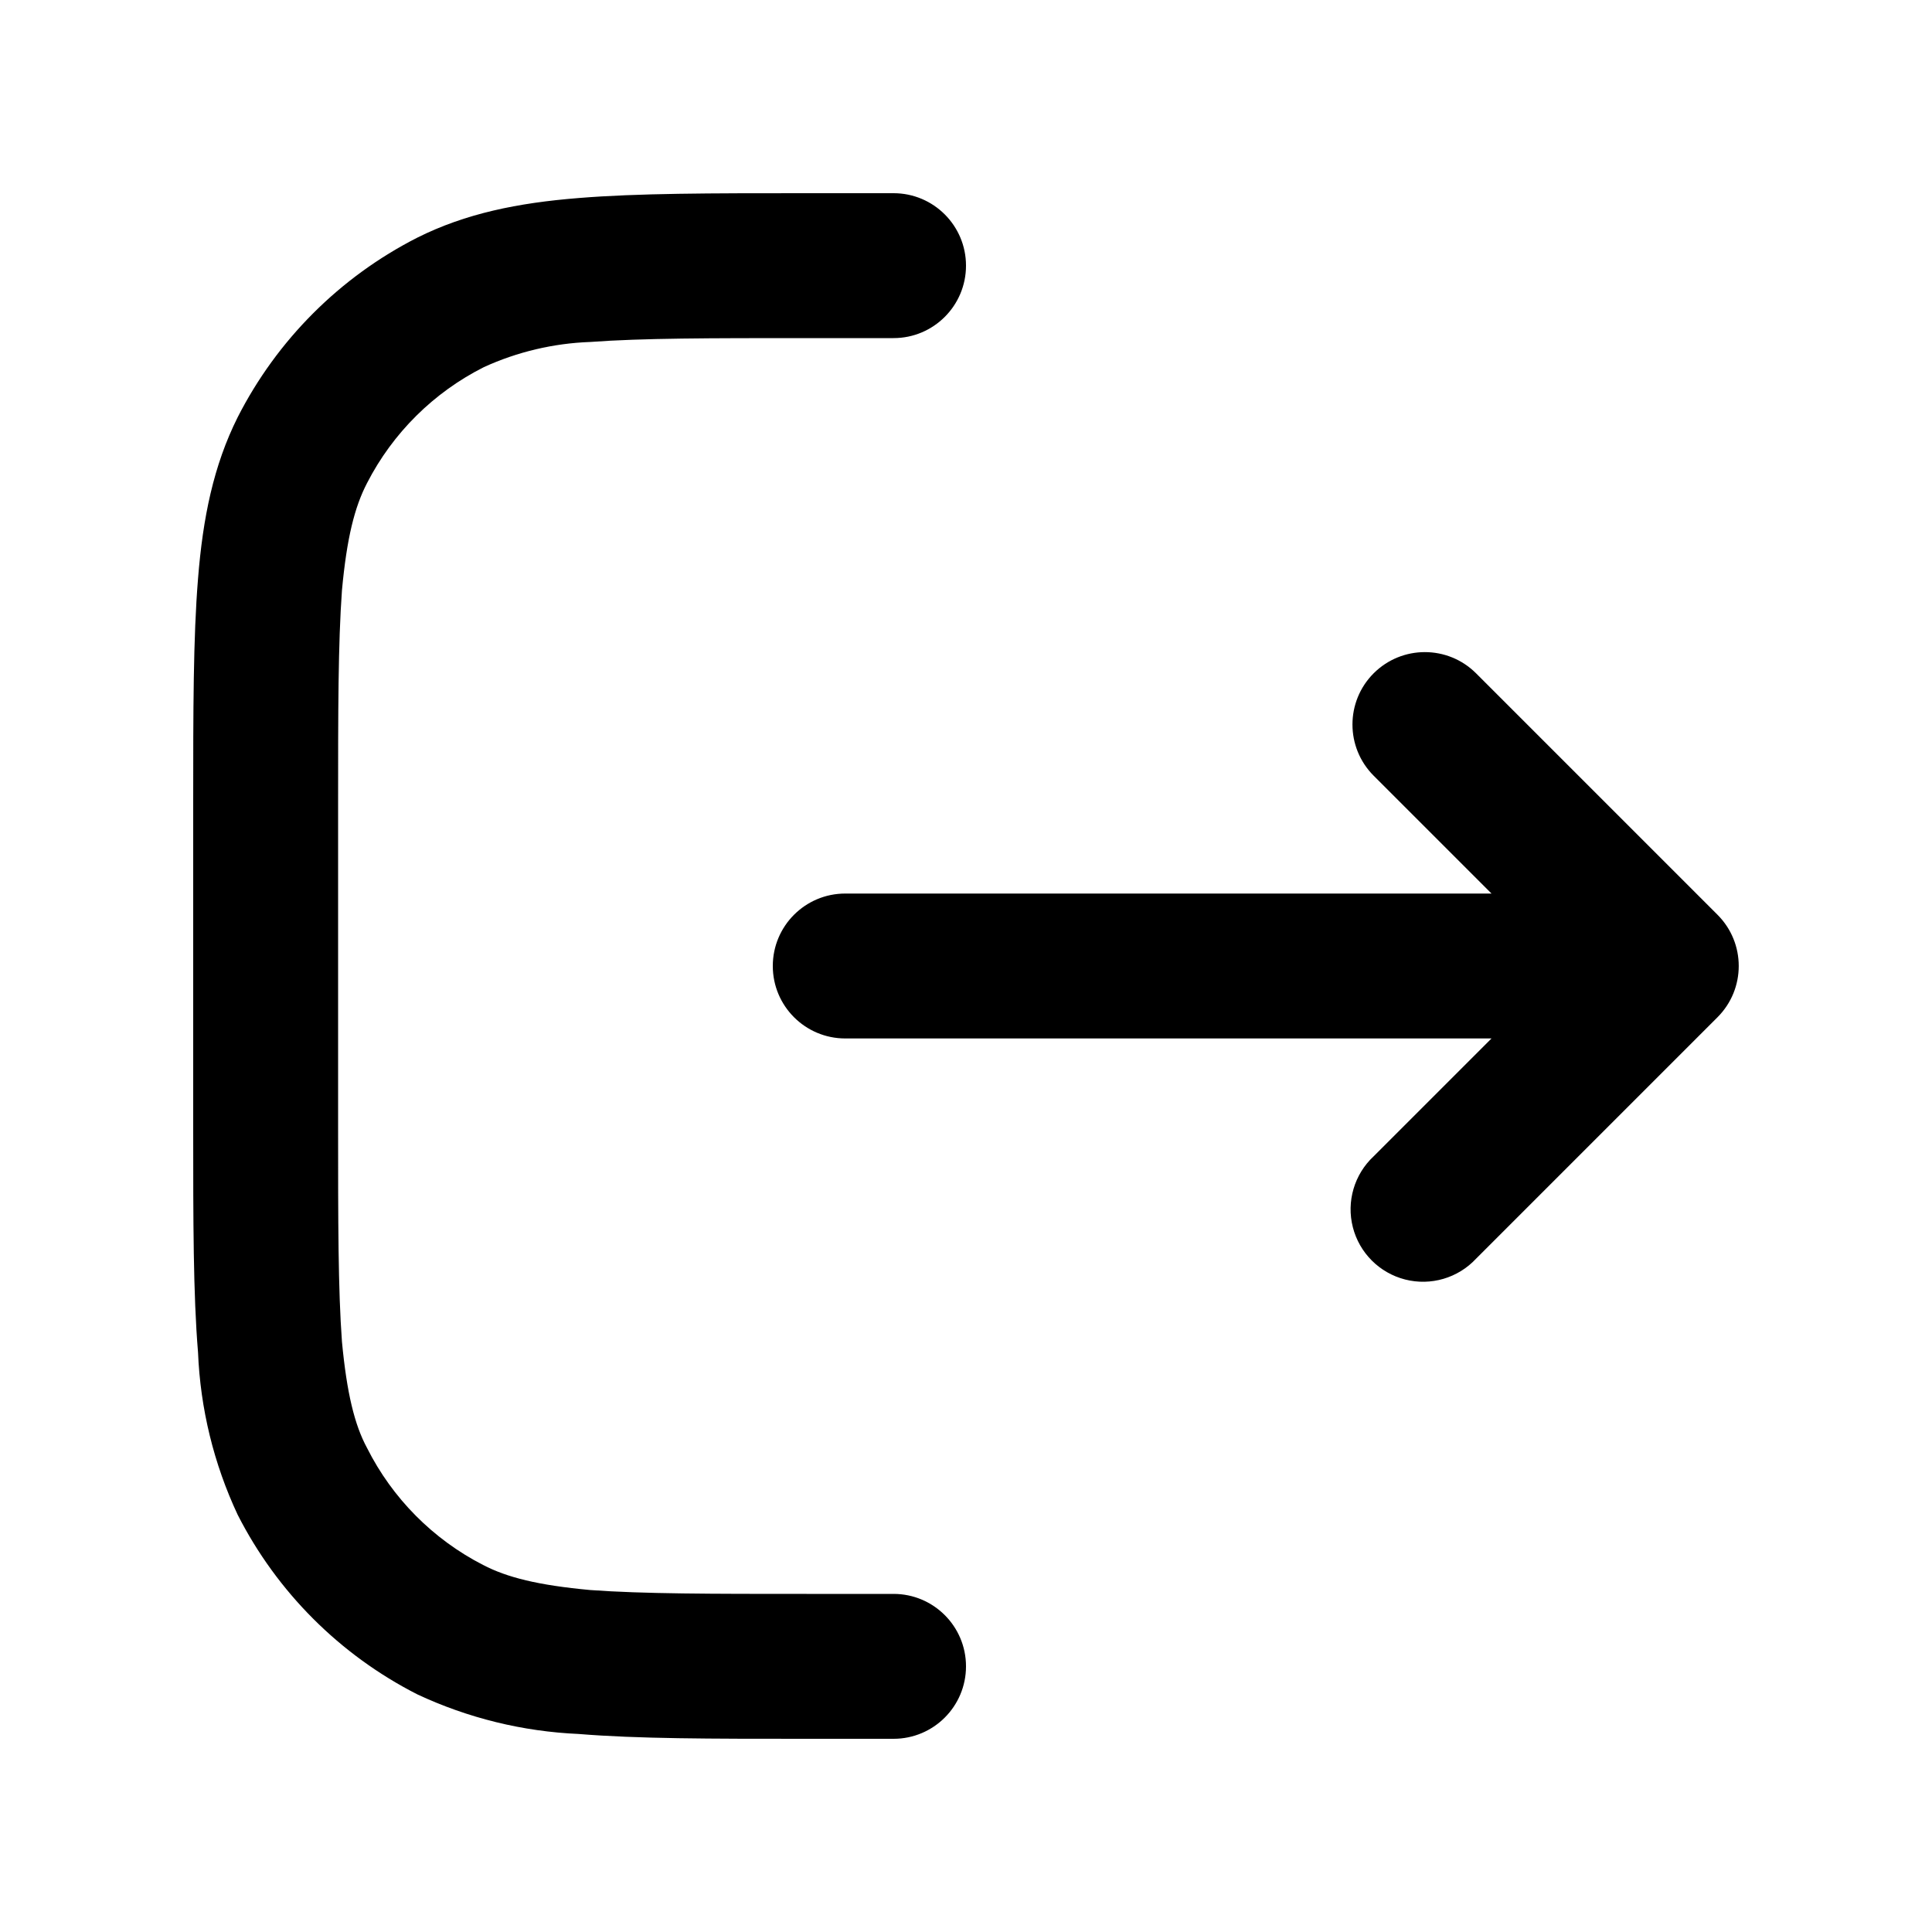
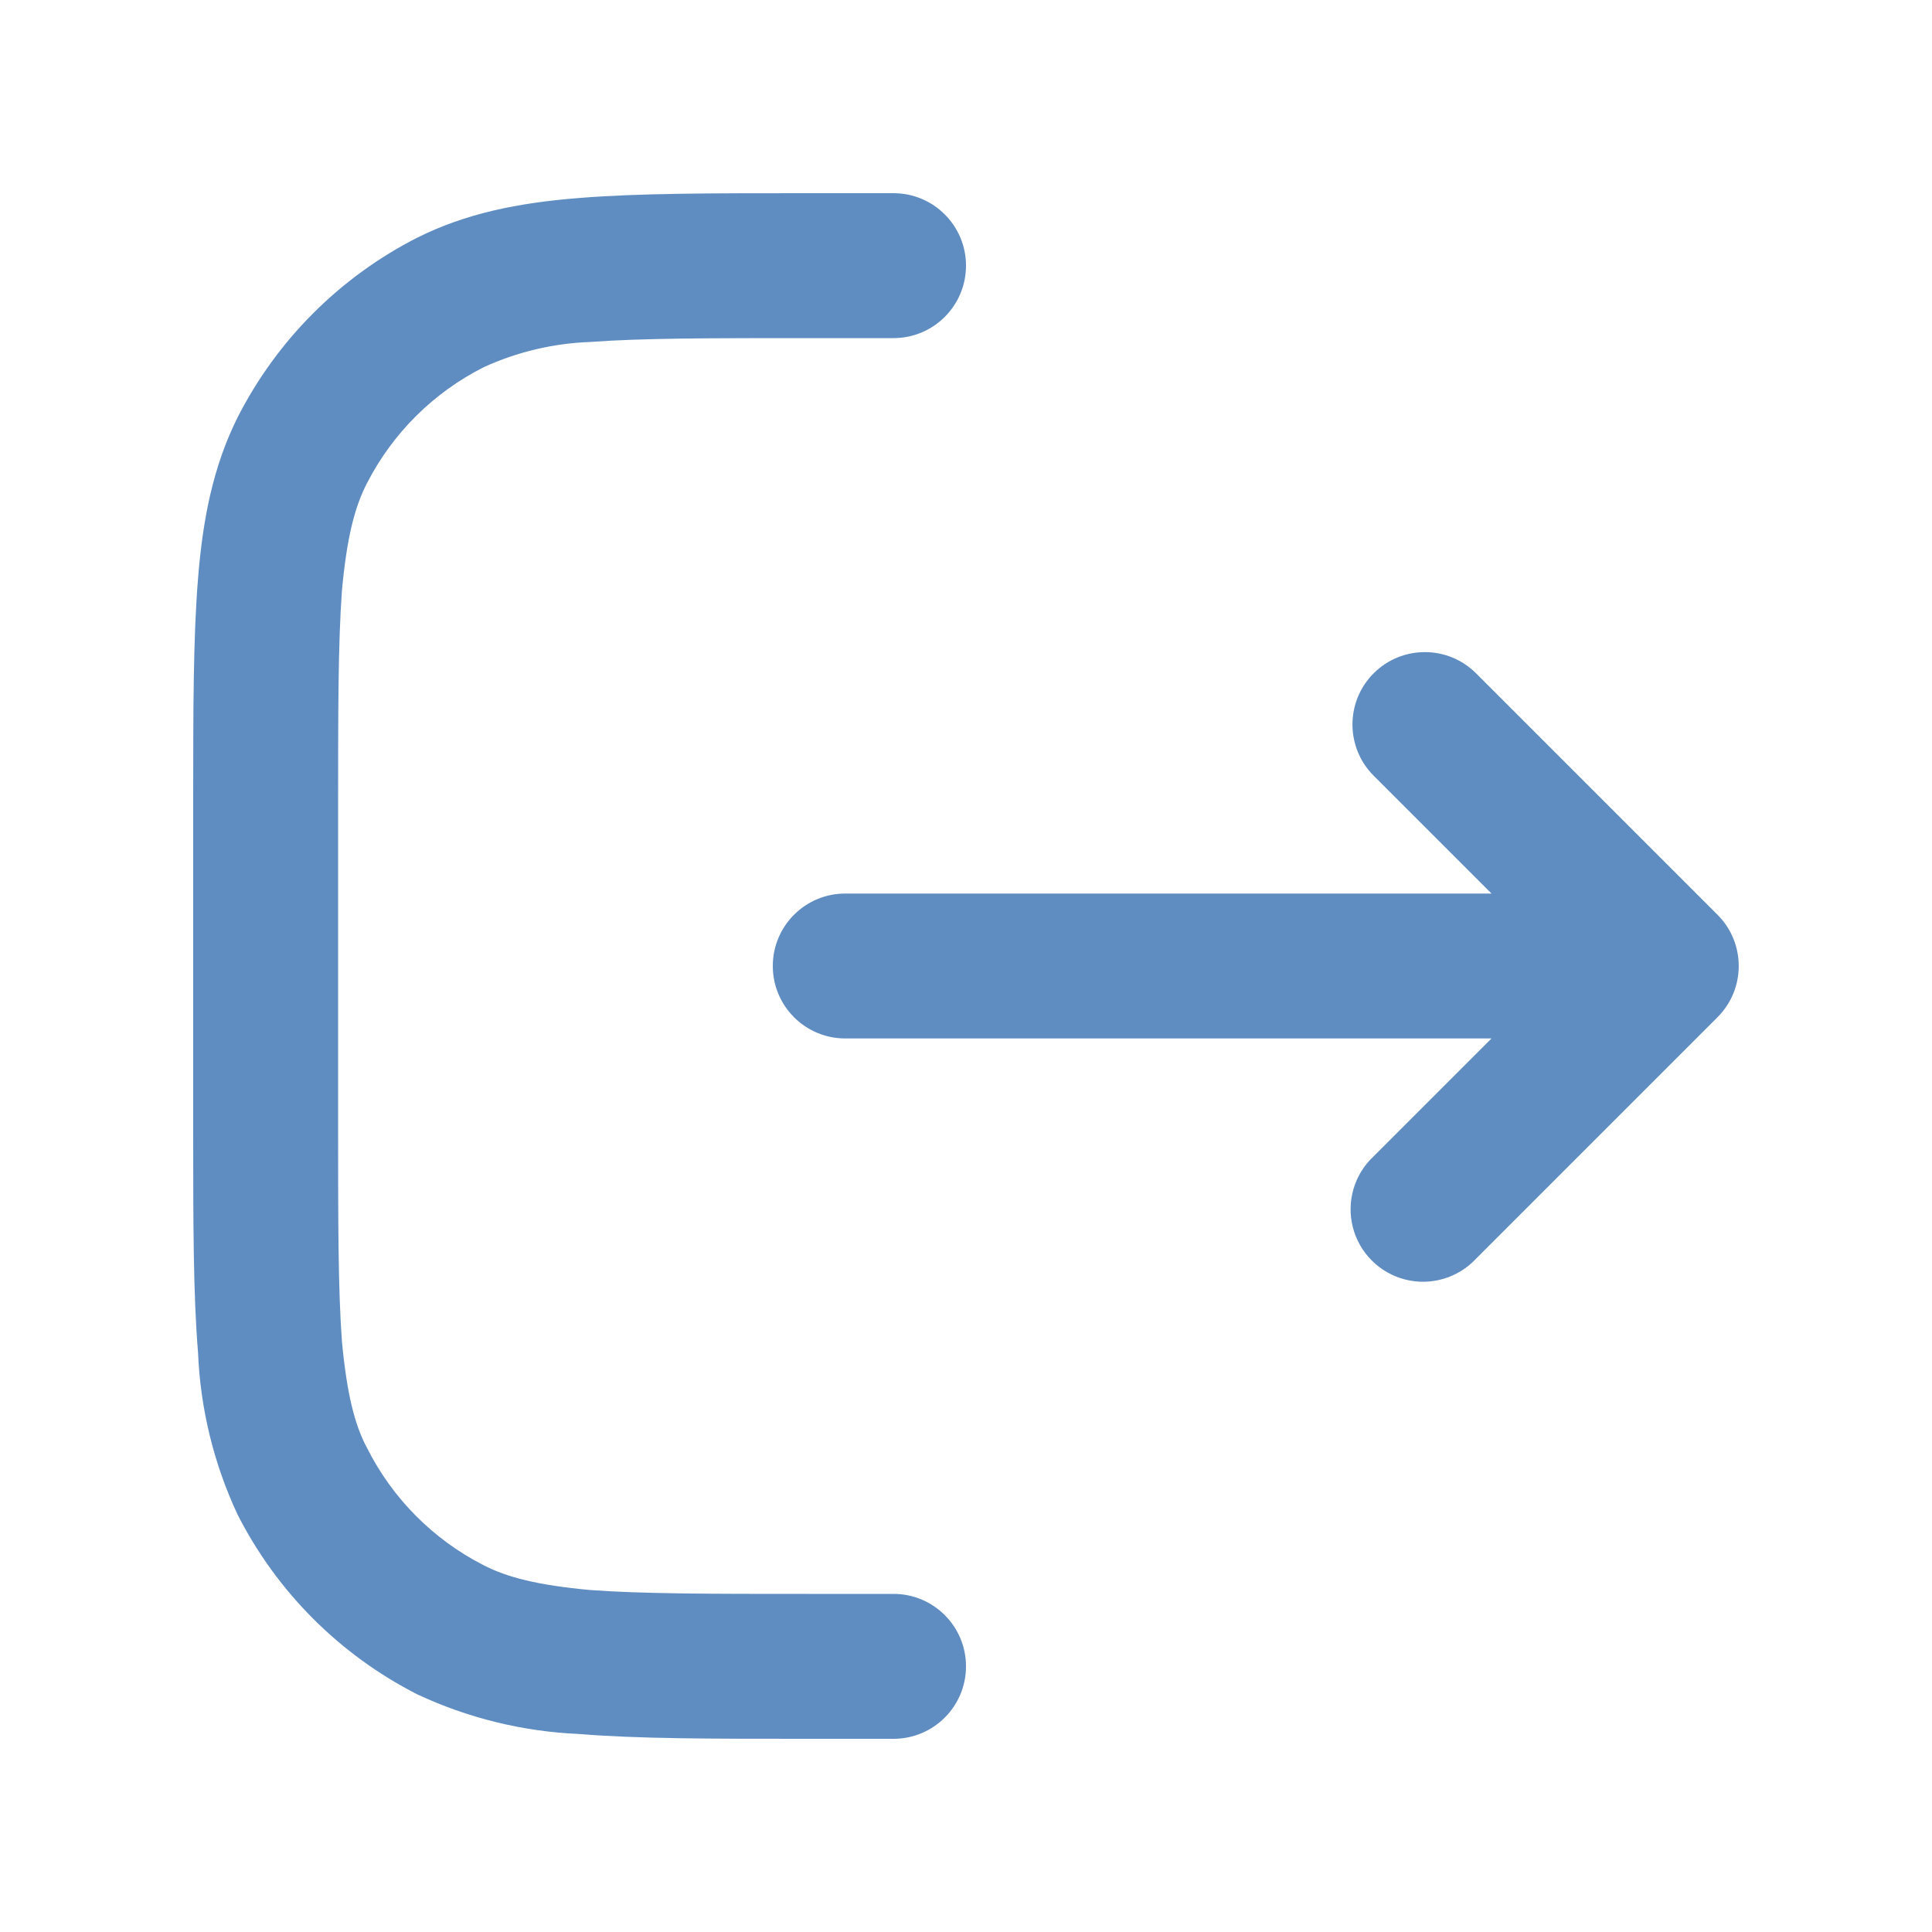
- <svg xmlns="http://www.w3.org/2000/svg" width="20" height="20" fill="currentColor" viewBox="0 0 20 20">
+ <svg xmlns="http://www.w3.org/2000/svg" width="20" height="20" fill="#5f8dc1" viewBox="0 0 20 20">
  <path fill-rule="evenodd" d="M8.32 2h.93a.75.75 0 1 1 0 1.5h-.9c-1 0-1.7 0-2.24.04a2.9 2.9 0 0 0-1.1.26A2.75 2.75 0 0 0 3.8 5c-.13.25-.21.57-.26 1.11-.04.55-.04 1.25-.04 2.24v3.3c0 1 0 1.7.04 2.24.05.53.13.86.26 1.1A2.75 2.75 0 0 0 5 16.2c.25.13.57.21 1.11.26.55.04 1.25.04 2.24.04h.9a.75.75 0 0 1 0 1.5h-.93c-.96 0-1.72 0-2.33-.05a4.39 4.39 0 0 1-1.67-.41 4.25 4.25 0 0 1-1.86-1.86A4.38 4.38 0 0 1 2.05 14C2 13.4 2 12.64 2 11.68V8.32c0-.96 0-1.72.05-2.33.05-.63.16-1.17.41-1.67a4.25 4.25 0 0 1 1.86-1.86c.5-.25 1.04-.36 1.67-.41C6.6 2 7.36 2 8.32 2Zm5.9 4.97a.75.75 0 0 1 1.06 0l2.5 2.5a.75.75 0 0 1 0 1.06l-2.5 2.5a.75.75 0 1 1-1.06-1.06l1.22-1.22H8.75a.75.75 0 0 1 0-1.5h6.69l-1.22-1.22a.75.75 0 0 1 0-1.06Z" clip-rule="evenodd" />
</svg>
